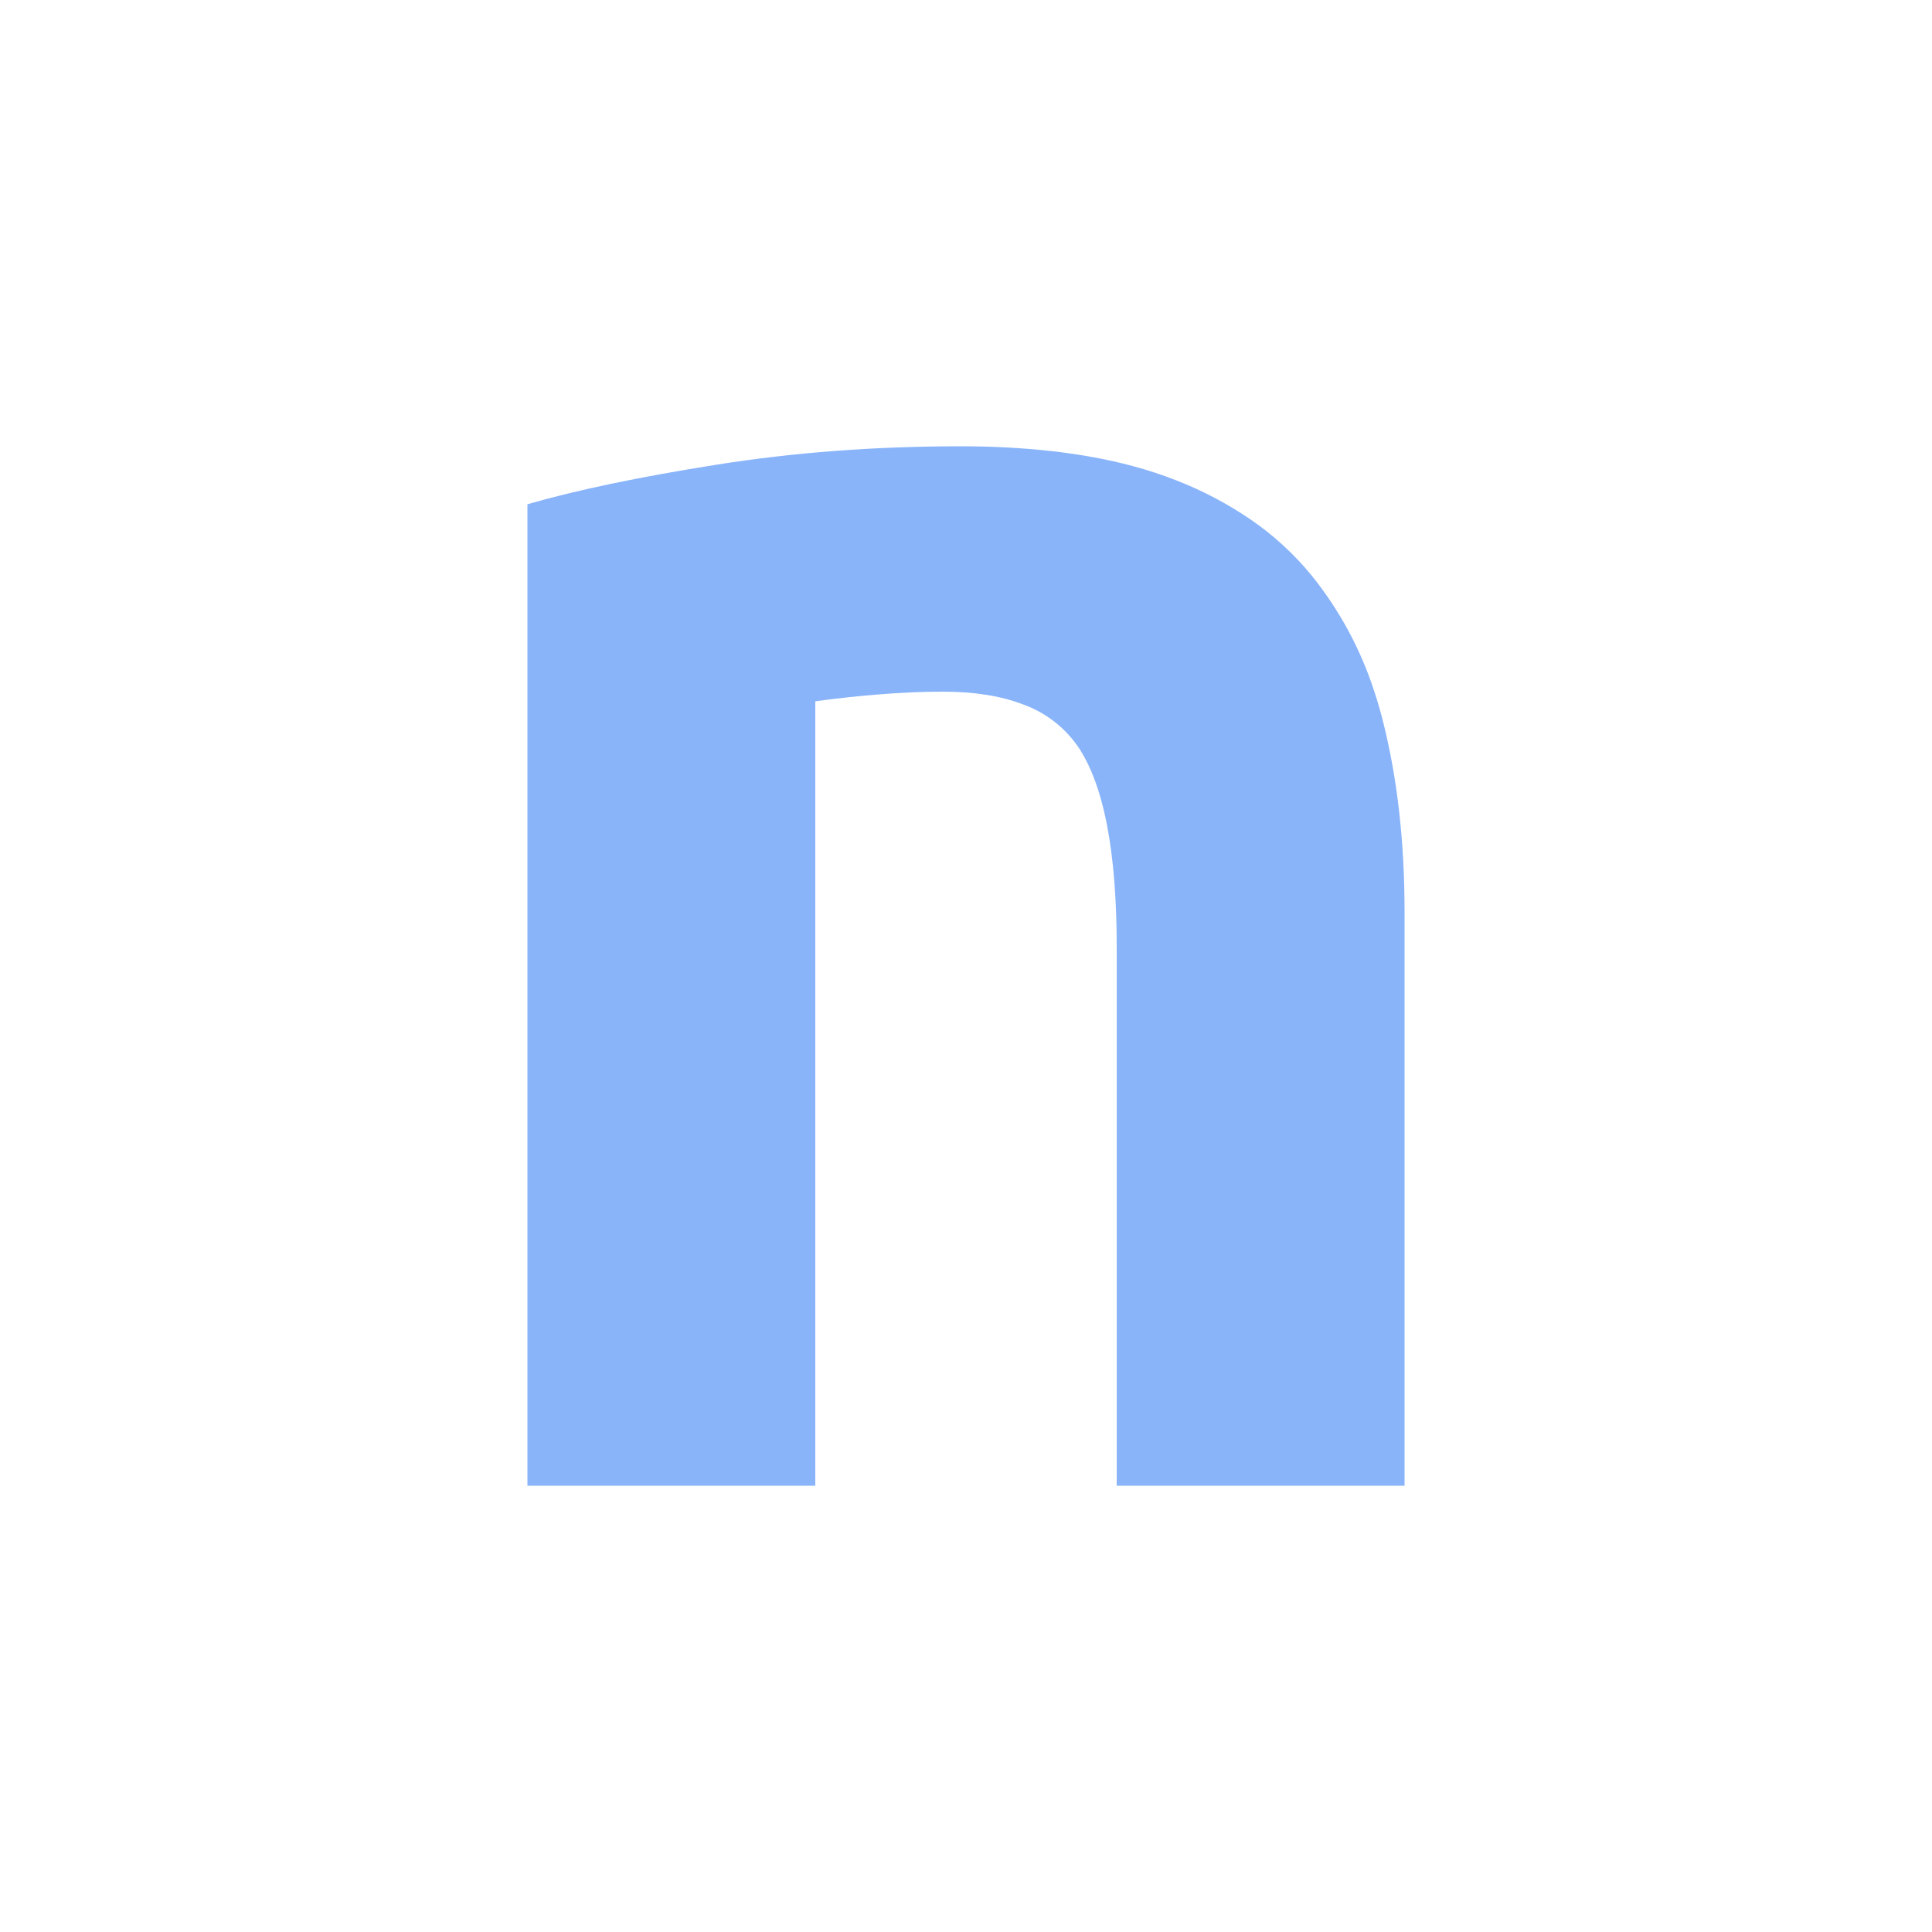
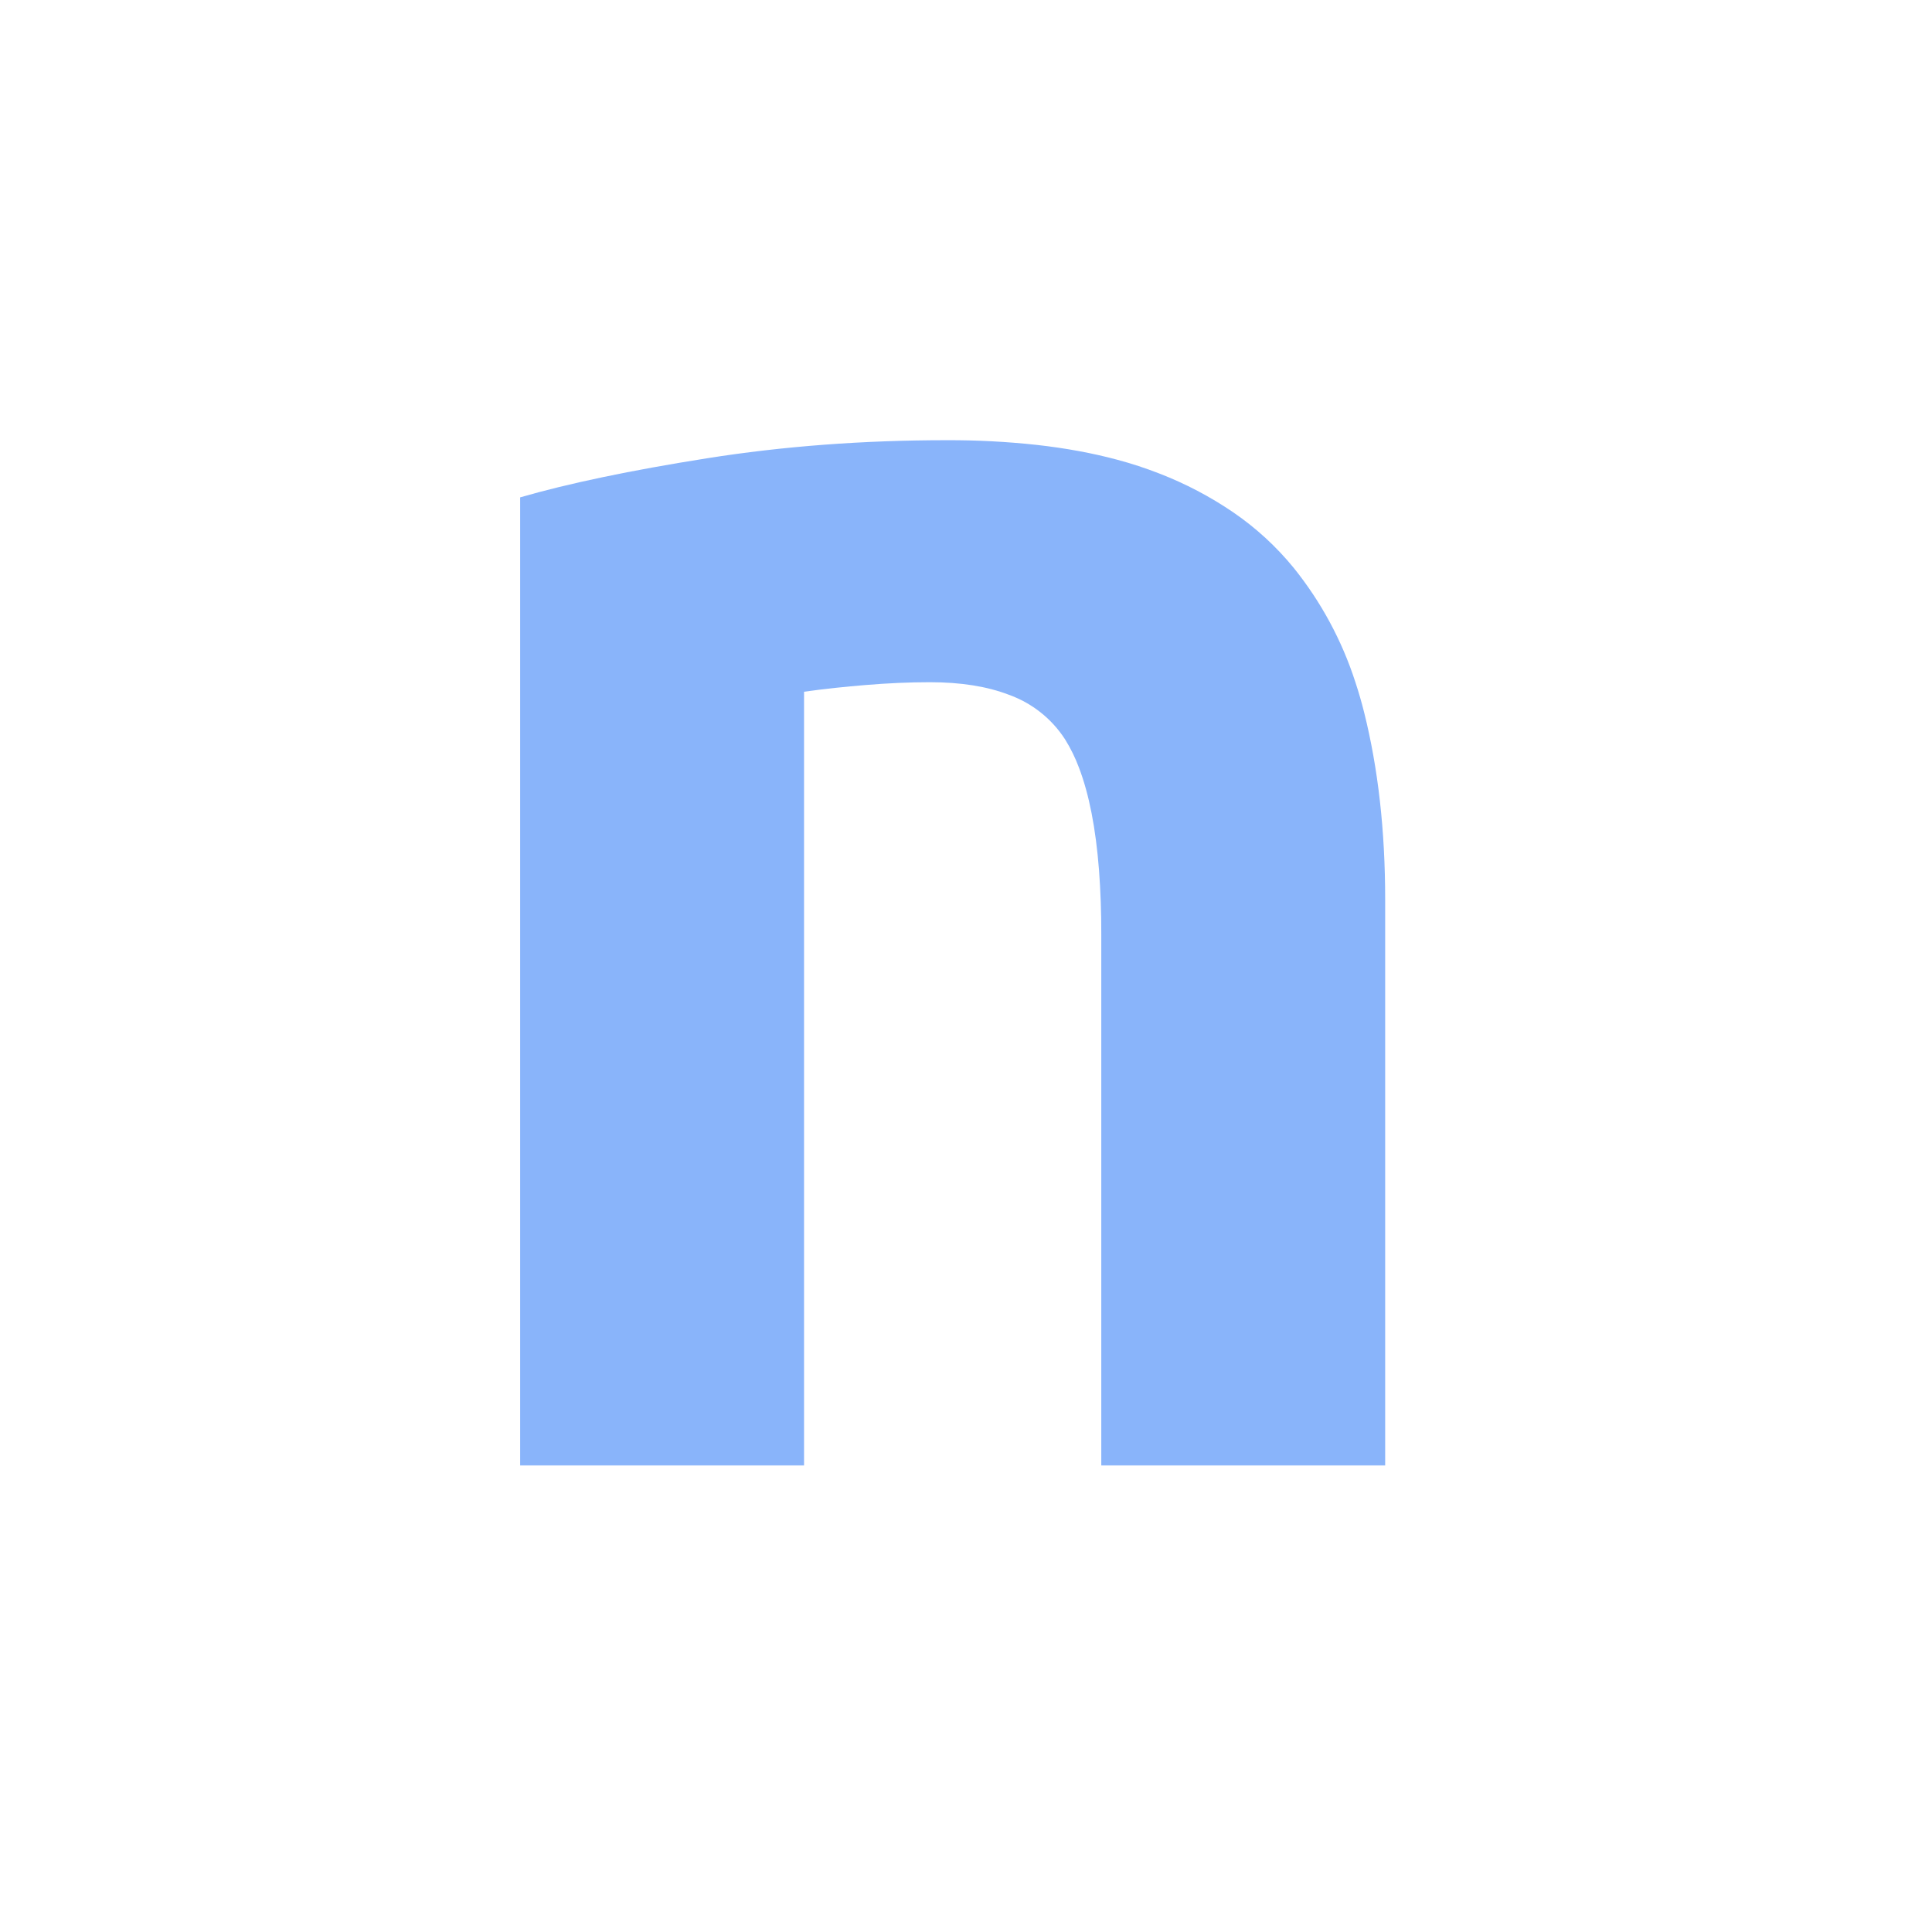
- <svg xmlns="http://www.w3.org/2000/svg" viewBox="0 0 500 500">
+ <svg xmlns="http://www.w3.org/2000/svg" viewBox="0 0 507 500">
  <g fill-rule="evenodd" fill="#89b4fa" transform="matrix(1, 0, 0, 1, 136.5, 115.4996)">
    <path d="M 0 269.001 L 0 15.001 Q 19 9.501 49 4.751 Q 79 0.001 112 0.001 A 211.91 211.91 0 0 1 135.514 1.229 Q 146.963 2.51 156.693 5.128 A 104.15 104.15 0 0 1 167.75 8.751 A 95.552 95.552 0 0 1 187.134 18.929 A 75.633 75.633 0 0 1 203 33.501 A 93.666 93.666 0 0 1 219.174 63.462 A 112.303 112.303 0 0 1 221.5 71.501 Q 227 93.501 227 120.501 L 227 269.001 L 152.5 269.001 L 152.5 129.501 A 217.572 217.572 0 0 0 151.906 112.814 Q 150.636 96.373 146.651 85.935 A 41.621 41.621 0 0 0 143 78.501 A 29.301 29.301 0 0 0 128.25 66.797 Q 119.688 63.501 107.5 63.501 Q 99.5 63.501 90.5 64.251 A 339.055 339.055 0 0 0 83.008 64.955 Q 78.438 65.439 74.5 66.001 L 74.5 269.001 L 0 269.001 Z">
        </path>
  </g>
</svg>
